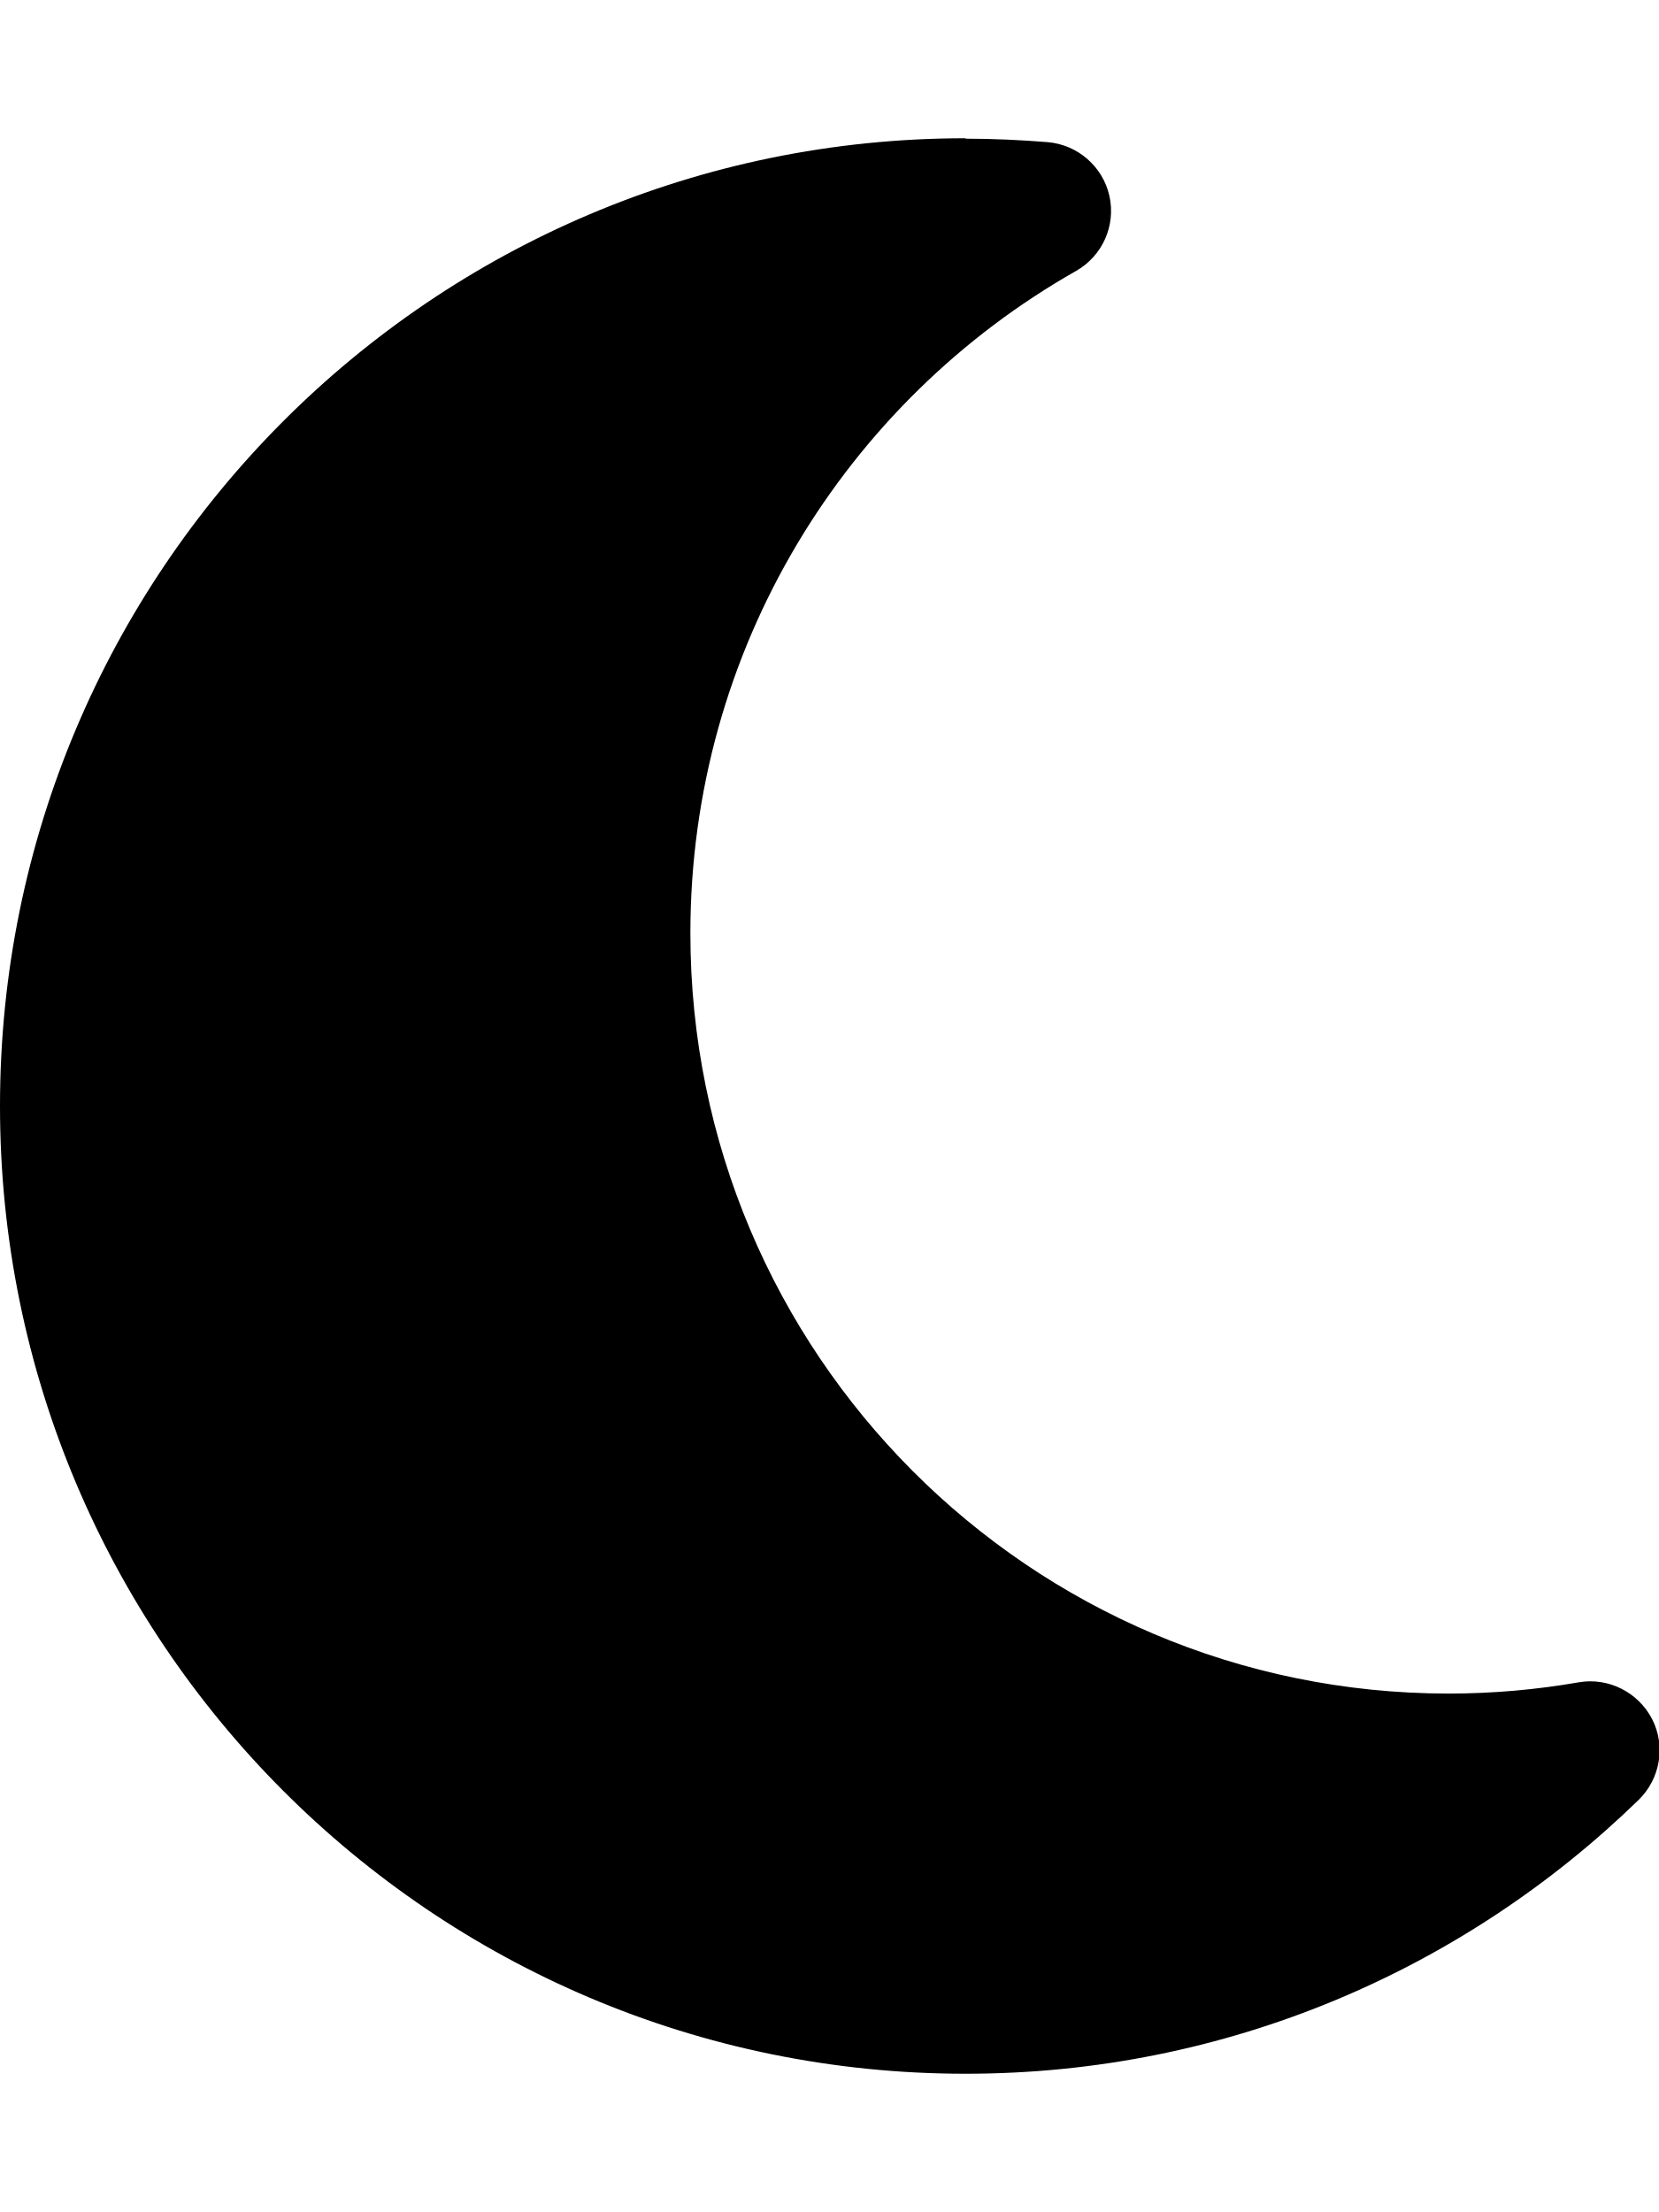
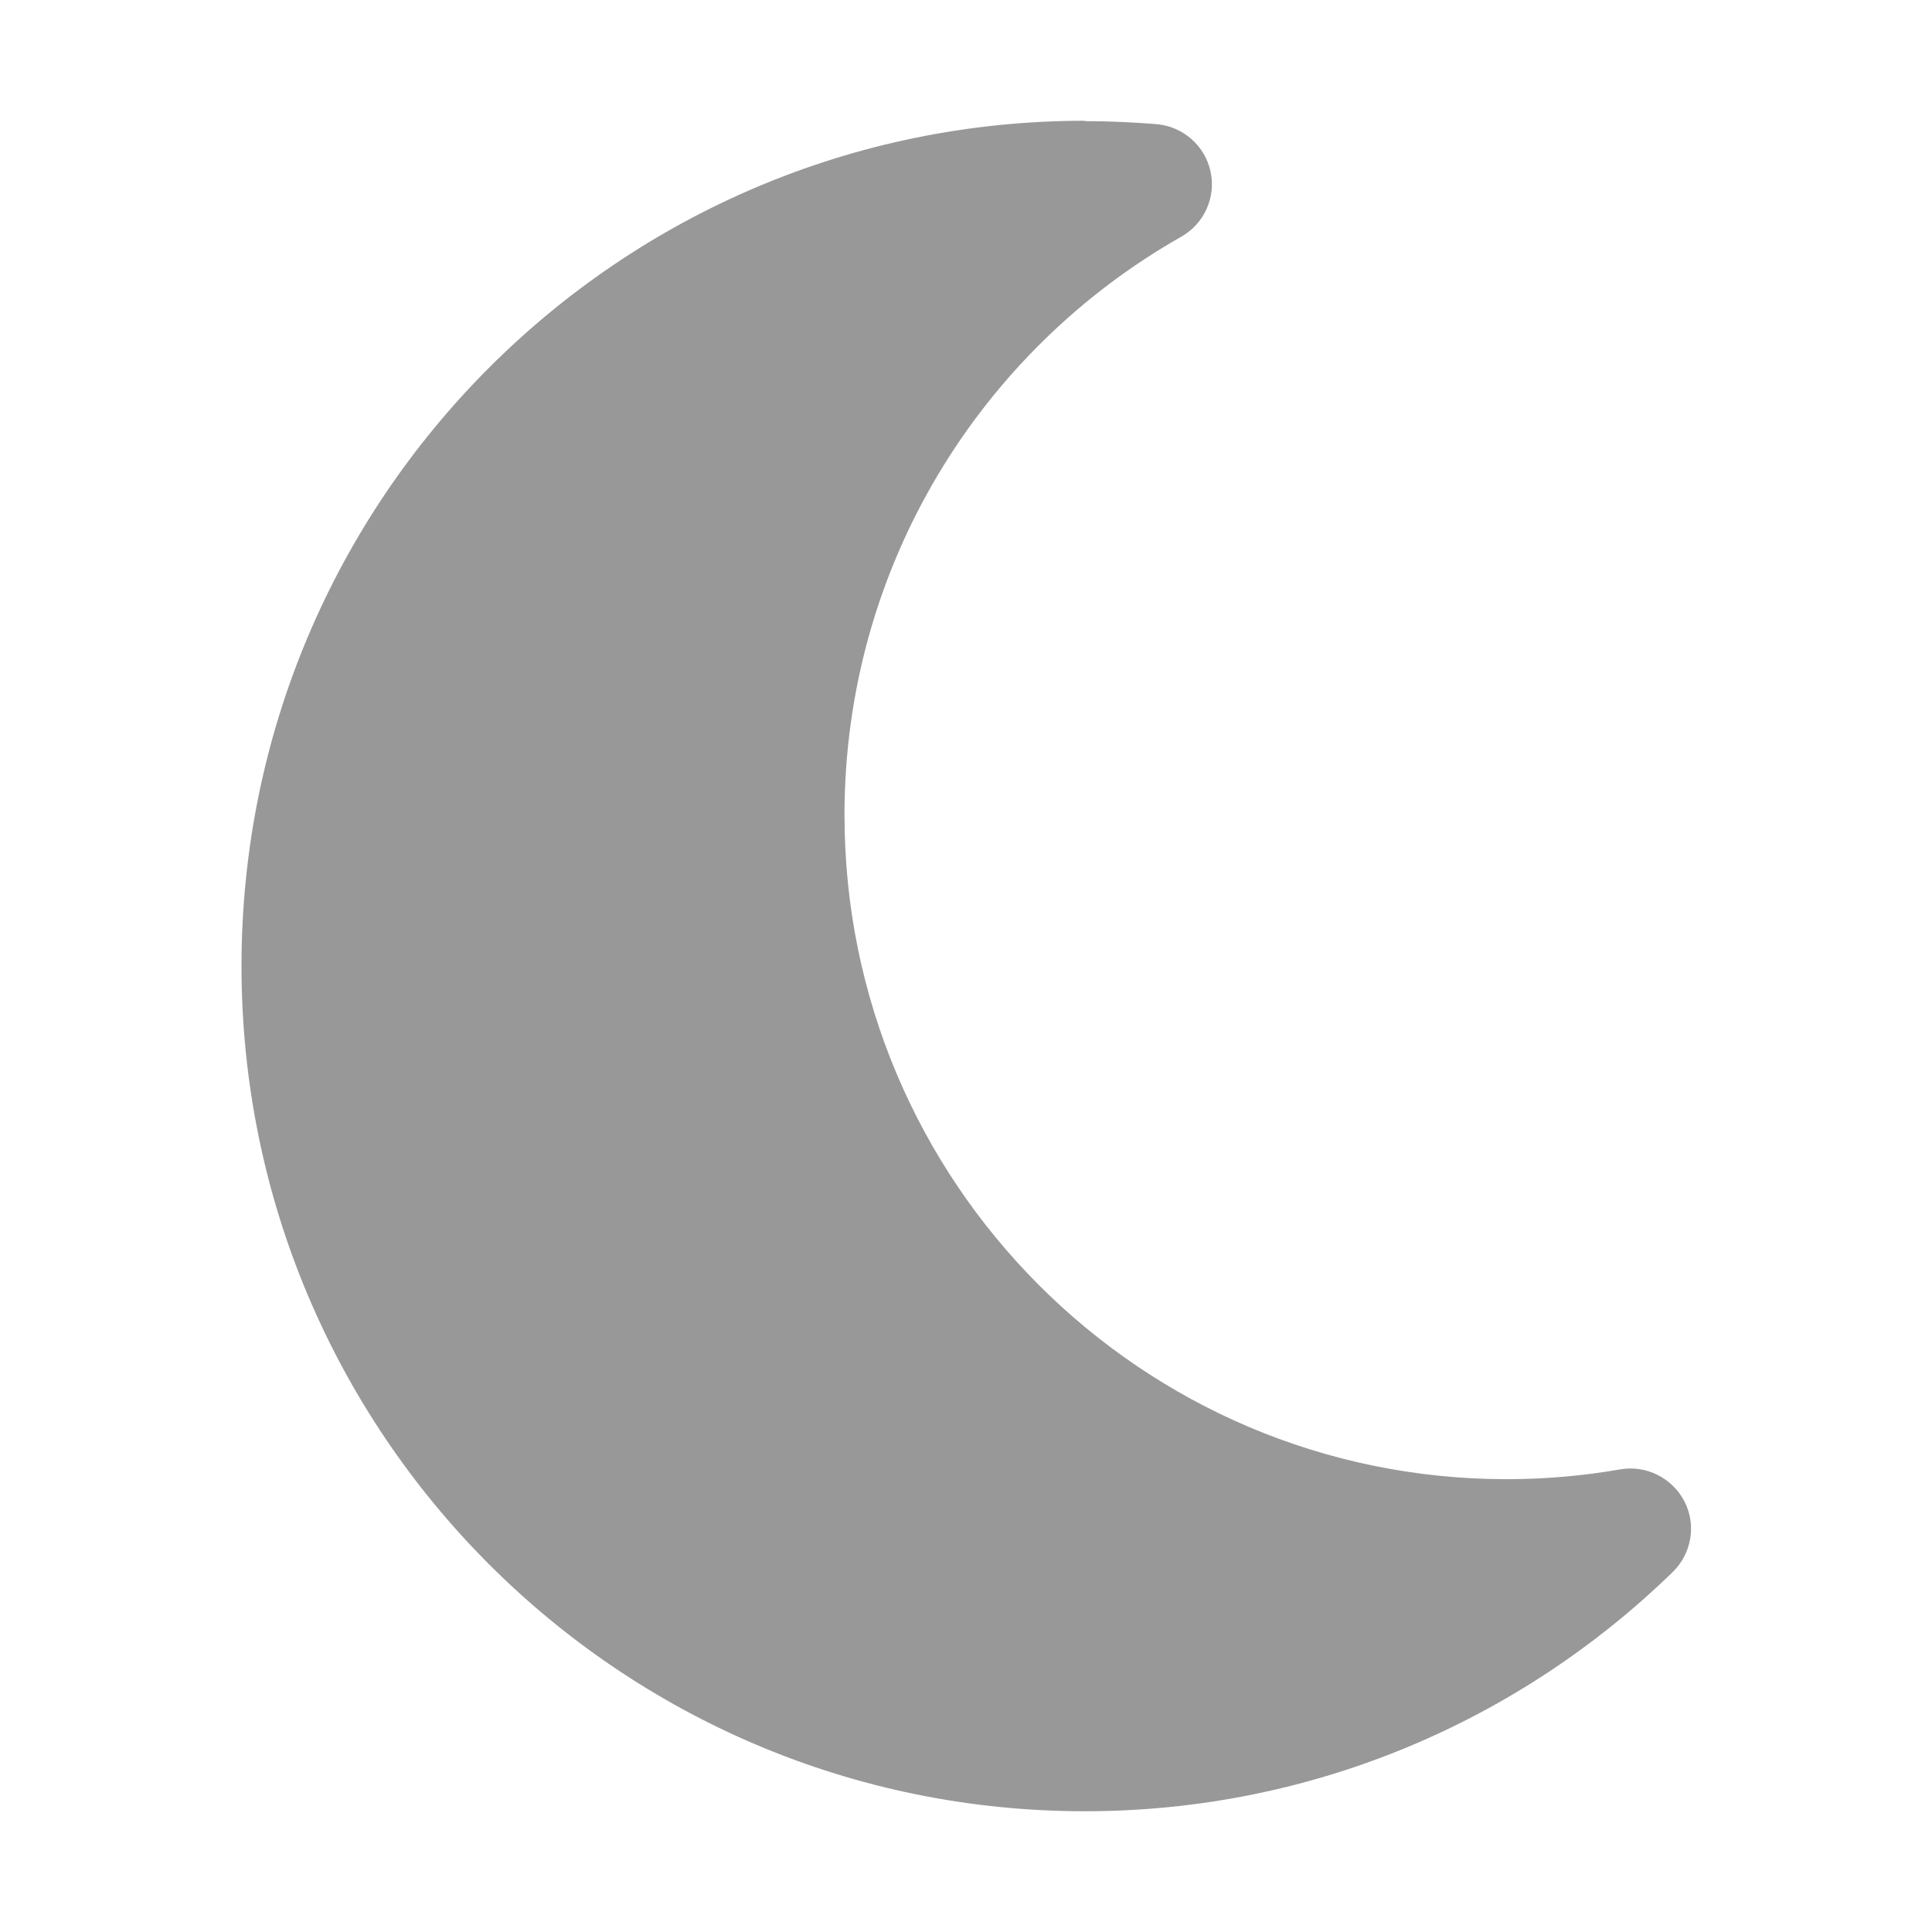
- <svg xmlns="http://www.w3.org/2000/svg" viewBox="0 0 384 512">
-   <path d="M223.5 32C100 32 0 132.3 0 256S100 480 223.5 480c60.6 0 115.5-24.2 155.8-63.4c5-4.9 6.3-12.5 3.1-18.7s-10.1-9.7-17-8.5c-9.8 1.7-19.8 2.6-30.1 2.6c-96.9 0-175.5-78.8-175.5-176c0-65.8 36-123.1 89.3-153.3c6.1-3.5 9.2-10.5 7.7-17.3s-7.3-11.9-14.3-12.5c-6.3-.5-12.6-.8-19-.8z" />
+ <svg xmlns="http://www.w3.org/2000/svg" viewBox="0 0 384 512" width="22" height="22">
+   <path d="M223.5 32C100 32 0 132.3 0 256S100 480 223.5 480c60.6 0 115.5-24.2 155.8-63.4c5-4.9 6.3-12.5 3.1-18.7s-10.1-9.7-17-8.5c-9.8 1.7-19.8 2.6-30.1 2.6c-96.9 0-175.5-78.8-175.5-176c0-65.8 36-123.1 89.3-153.3c6.1-3.5 9.2-10.5 7.7-17.3s-7.3-11.9-14.3-12.5c-6.3-.5-12.6-.8-19-.8z" fill="#989898" />
</svg>
